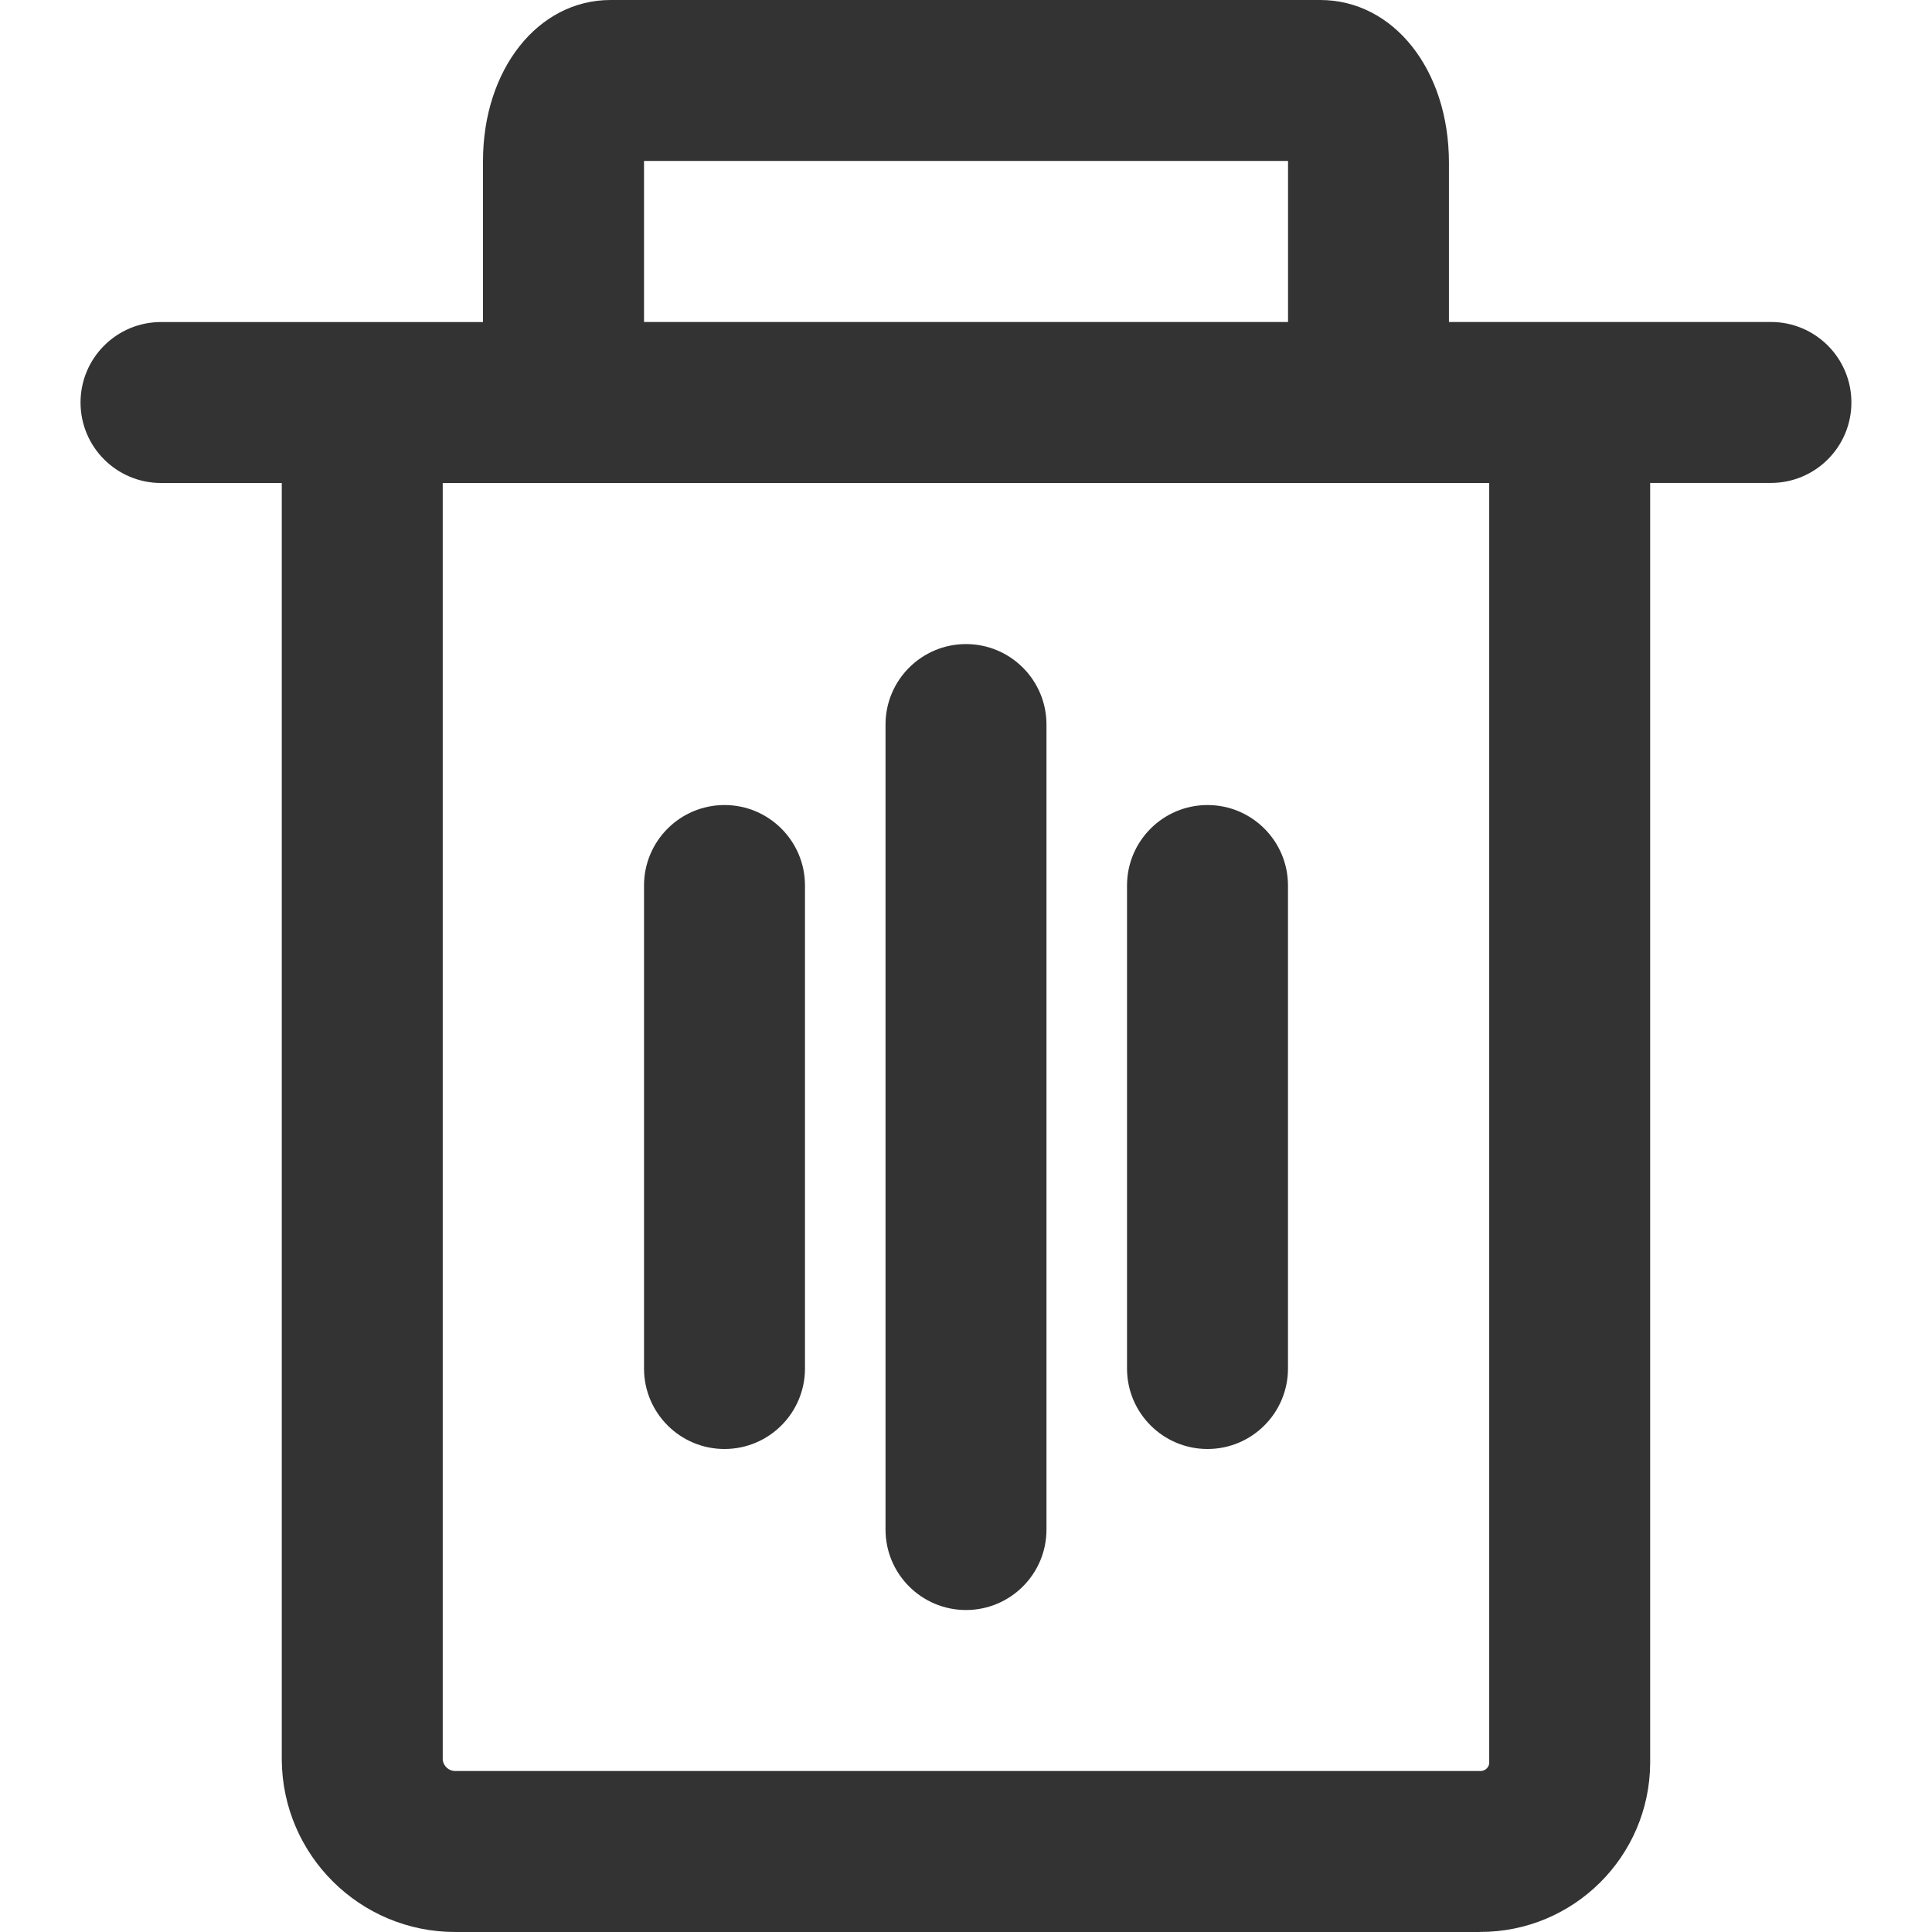
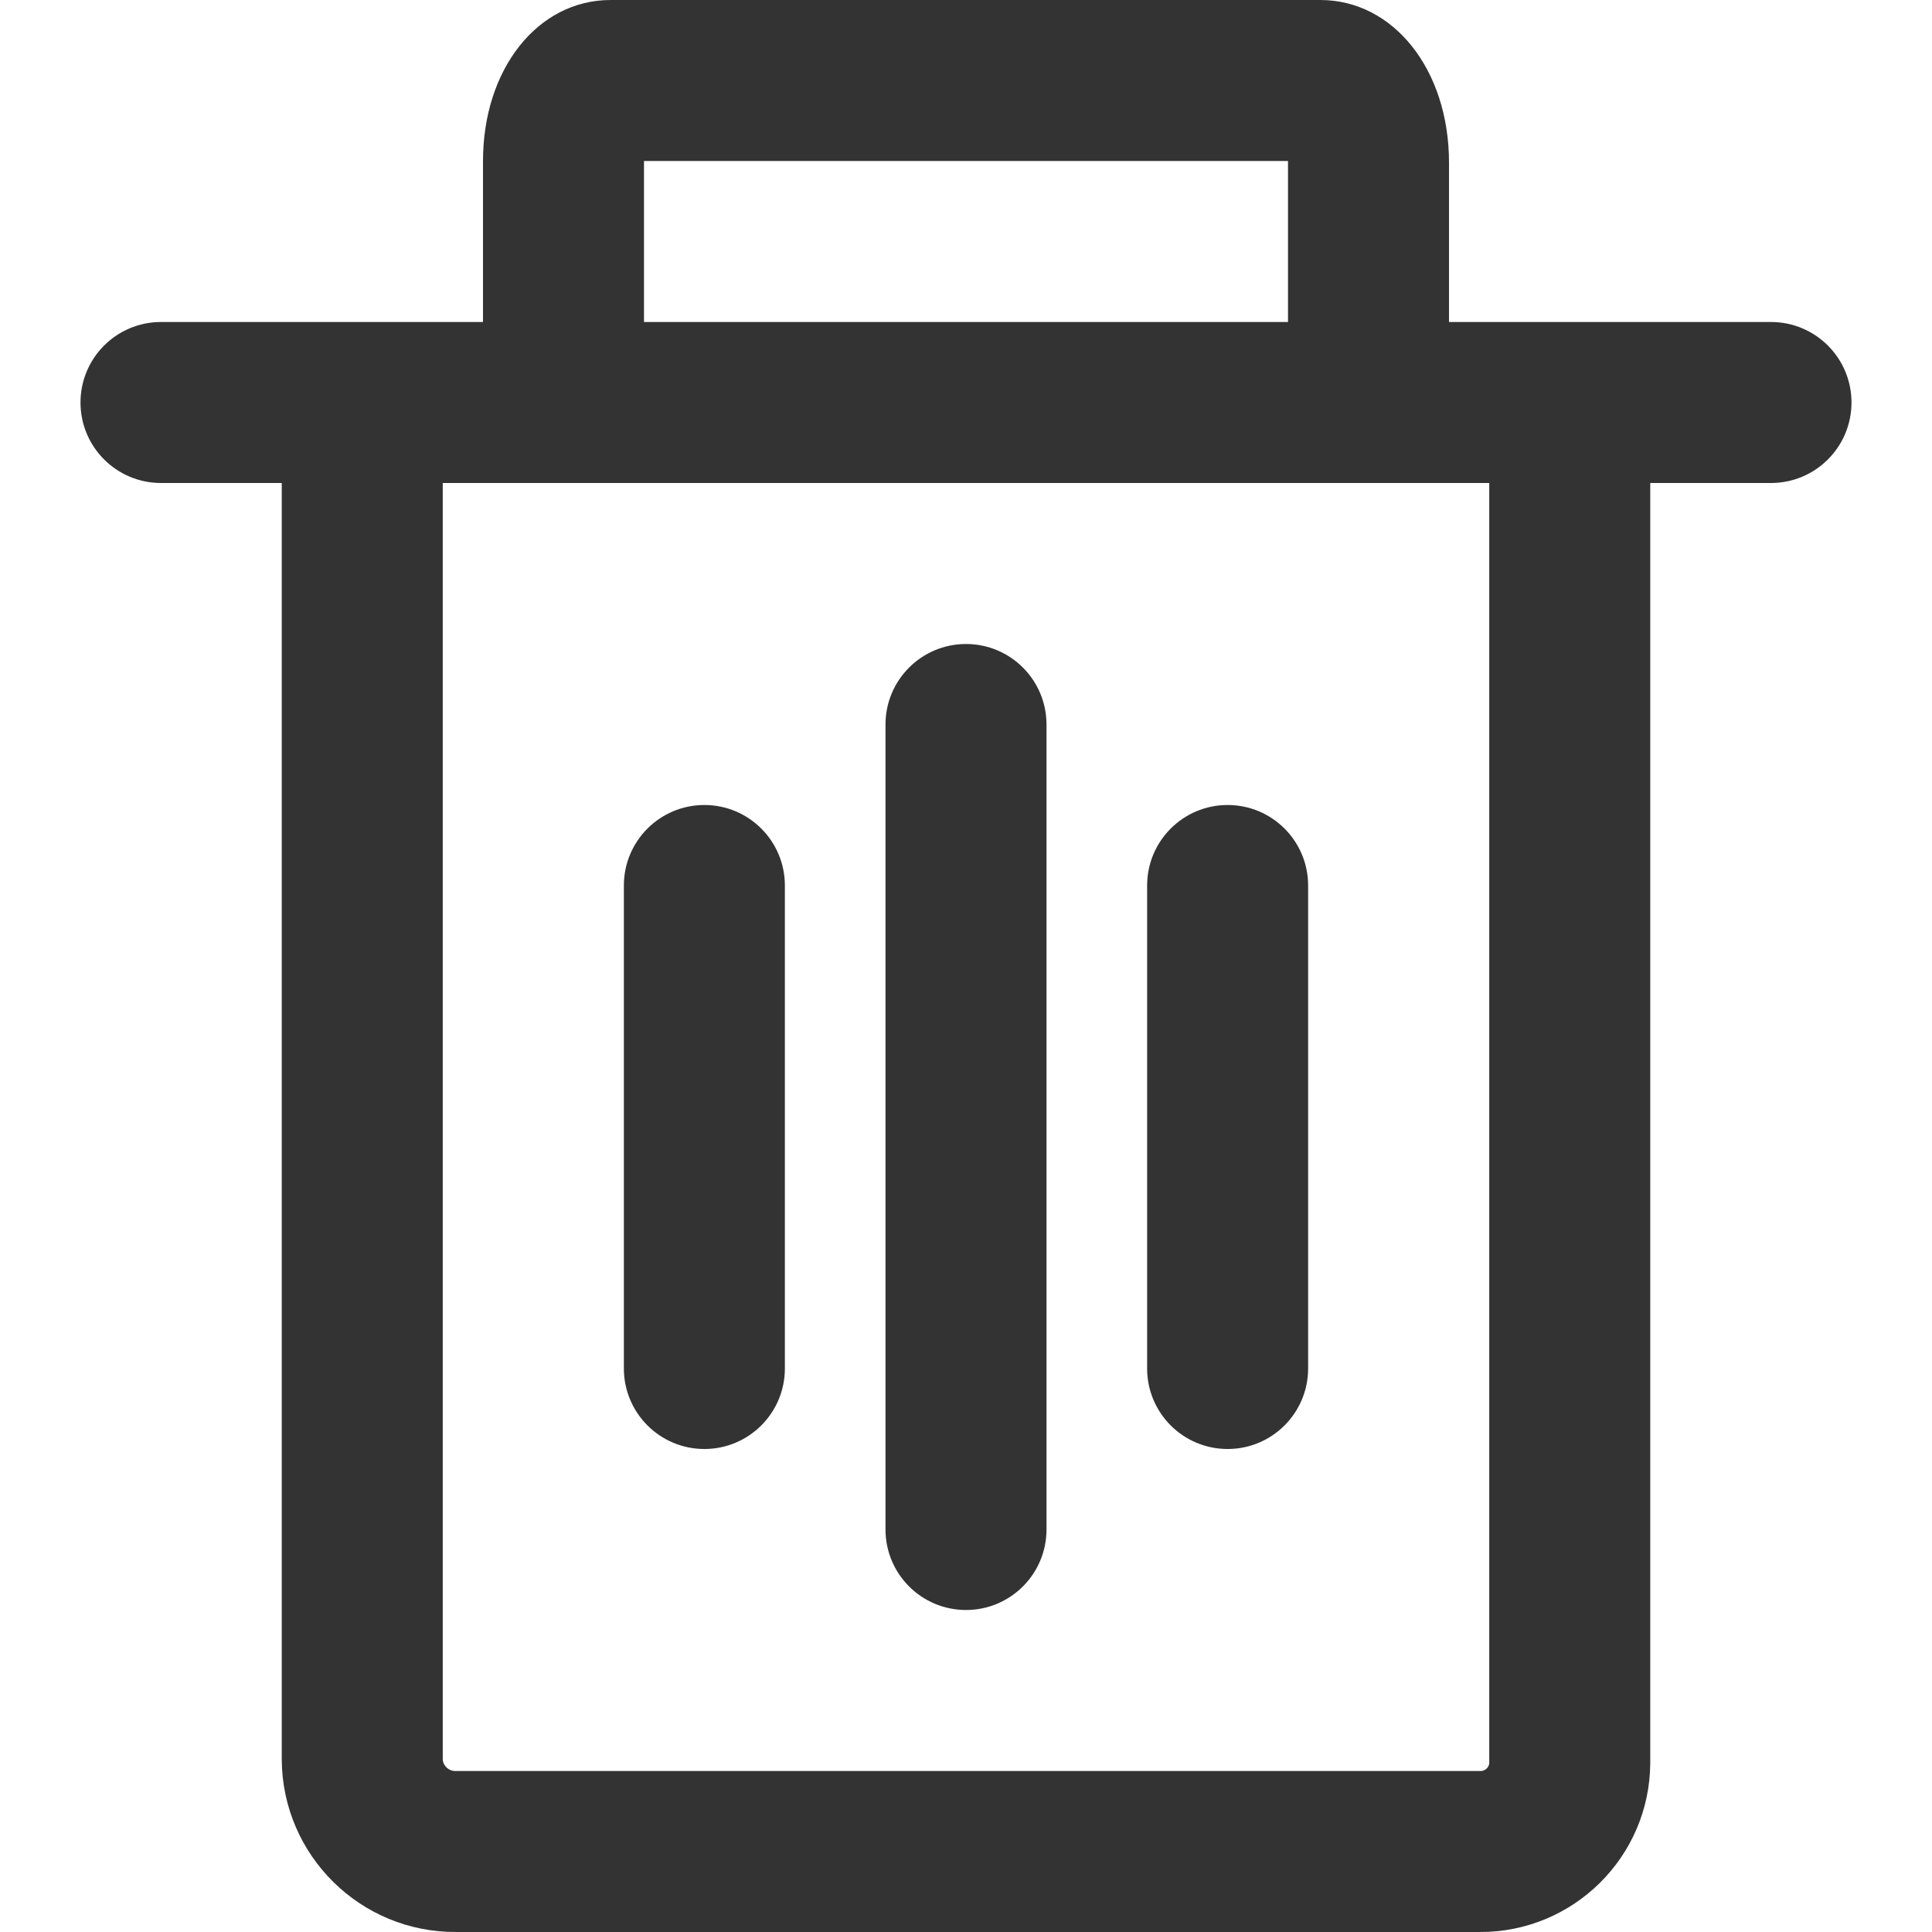
- <svg xmlns="http://www.w3.org/2000/svg" version="1.1" width="32" height="32" viewBox="0 0 32 32">
-   <path fill="#333" d="M24.507 32h-16.95c-0.005 0-0.011 0-0.017 0-1.579 0-2.86-1.273-2.873-2.849v-21.151h-2c-0.736 0-1.333-0.597-1.333-1.333s0.597-1.333 1.333-1.333v0h5.333v-2.667c0-1.513 0.907-2.667 2.113-2.667h11.753c1.217 0 2.133 1.157 2.133 2.693v2.64h5.333c0.736 0 1.333 0.597 1.333 1.333s-0.597 1.333-1.333 1.333v0h-2v21.21c-0.013 1.544-1.268 2.79-2.813 2.79-0.005 0-0.009 0-0.014-0h0.001zM7.333 8v21.15c0.013 0.104 0.102 0.184 0.208 0.184 0.005 0 0.011-0 0.016-0.001l-0.001 0h16.95c0.005 0 0.010 0.001 0.015 0.001 0.073 0 0.134-0.053 0.145-0.123l0-0.001v-21.21zM10.667 5.333h10.667v-2.667h-10.667zM16 26.667c-0.736 0-1.333-0.597-1.333-1.333v0-13.333c0-0.736 0.597-1.333 1.333-1.333s1.333 0.597 1.333 1.333v0 13.333c0 0.736-0.597 1.333-1.333 1.333v0zM20 24c-0.736 0-1.333-0.597-1.333-1.333v0-8c0-0.736 0.597-1.333 1.333-1.333s1.333 0.597 1.333 1.333v0 8c0 0.736-0.597 1.333-1.333 1.333v0zM12 24c-0.736 0-1.333-0.597-1.333-1.333v0-8c0-0.736 0.597-1.333 1.333-1.333s1.333 0.597 1.333 1.333v0 8c0 0.736-0.597 1.333-1.333 1.333v0z" />
+ <svg xmlns="http://www.w3.org/2000/svg" viewBox="0 0 96 96">
+   <path d="M88 16H72V8.08C72 3.47 69.25 0 65.6 0H30.34C26.72 0 24 3.43 24 8v8H8a4 4 0 0 0 0 8h6v63.45A8.62 8.62 0 0 0 22.67 96h50.85A8.44 8.44 0 0 0 82 87.63V24h6a4 4 0 0 0 0-8zM32 8h32v8H32zm42 79.63a.44.44 0 0 1-.48.37H22.67a.63.63 0 0 1-.67-.55V24h52zM48 80a4 4 0 0 1-4-4V36a4 4 0 0 1 8 0v40a4 4 0 0 1-4 4zm-9-12V44a4 4 0 0 0-8 0v24a4 4 0 0 0 8 0zm26 0V44a4 4 0 0 0-8 0v24a4 4 0 0 0 8 0z" fill="#333" />
</svg>
